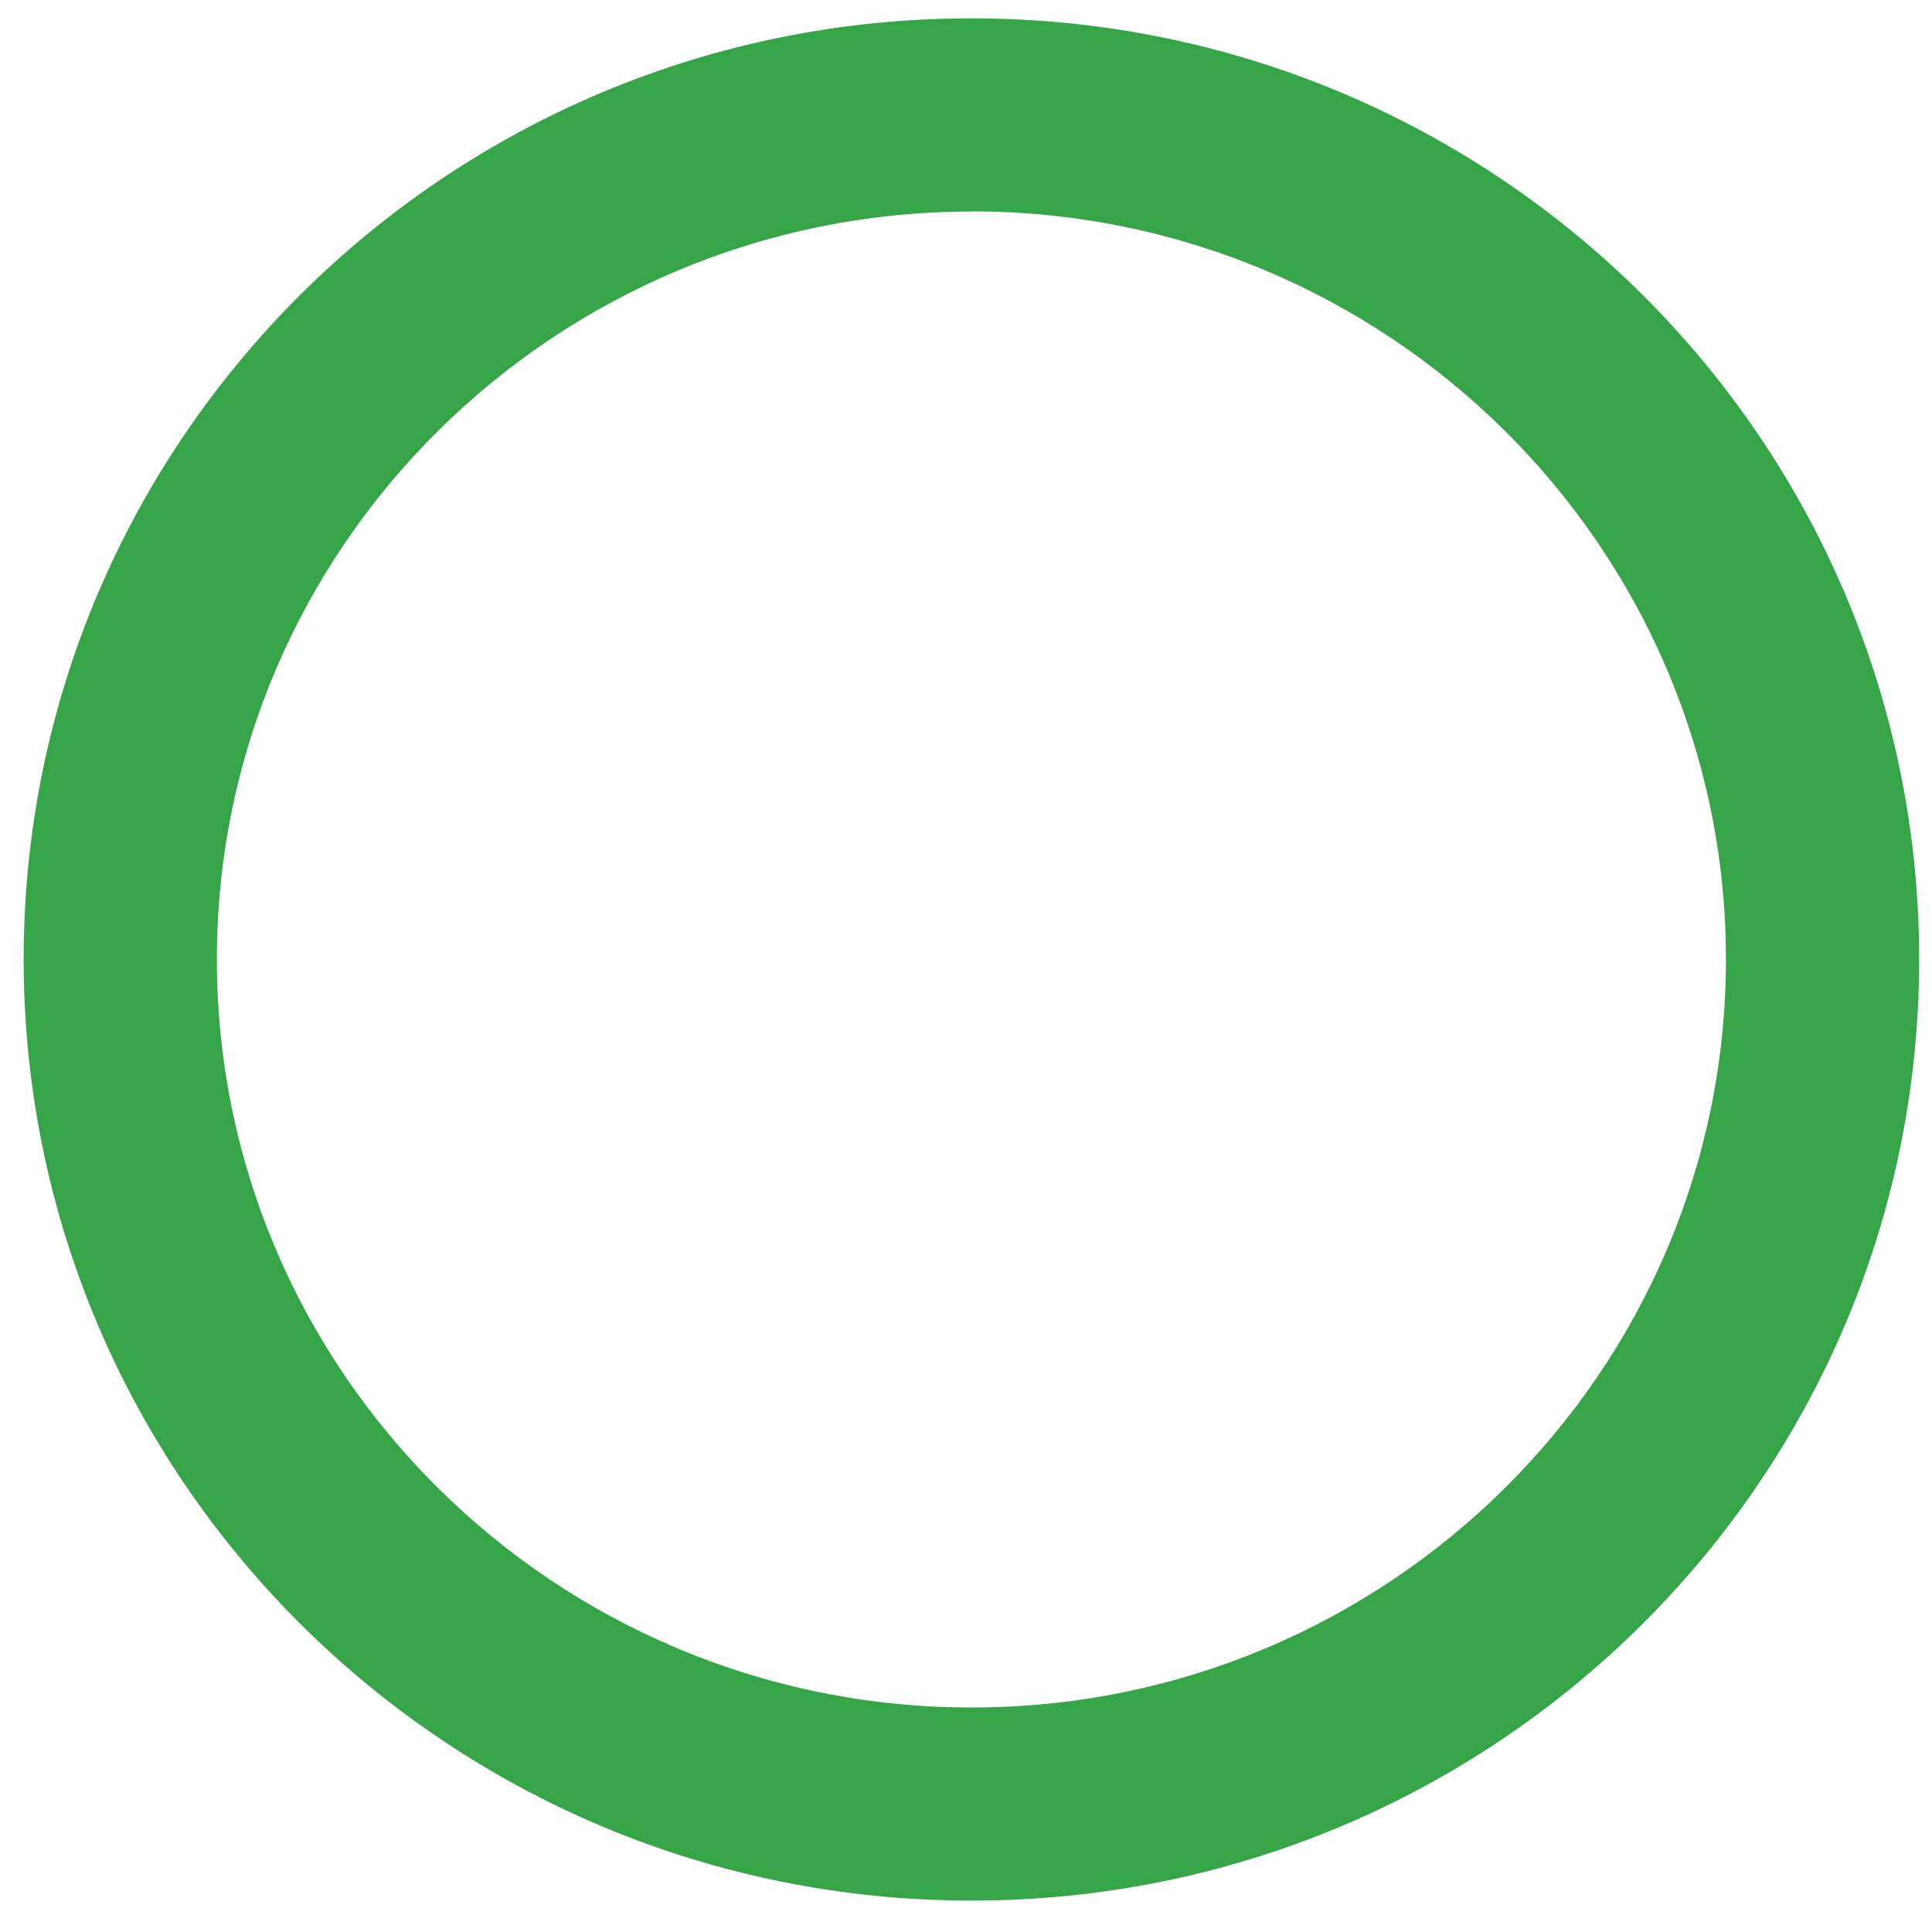
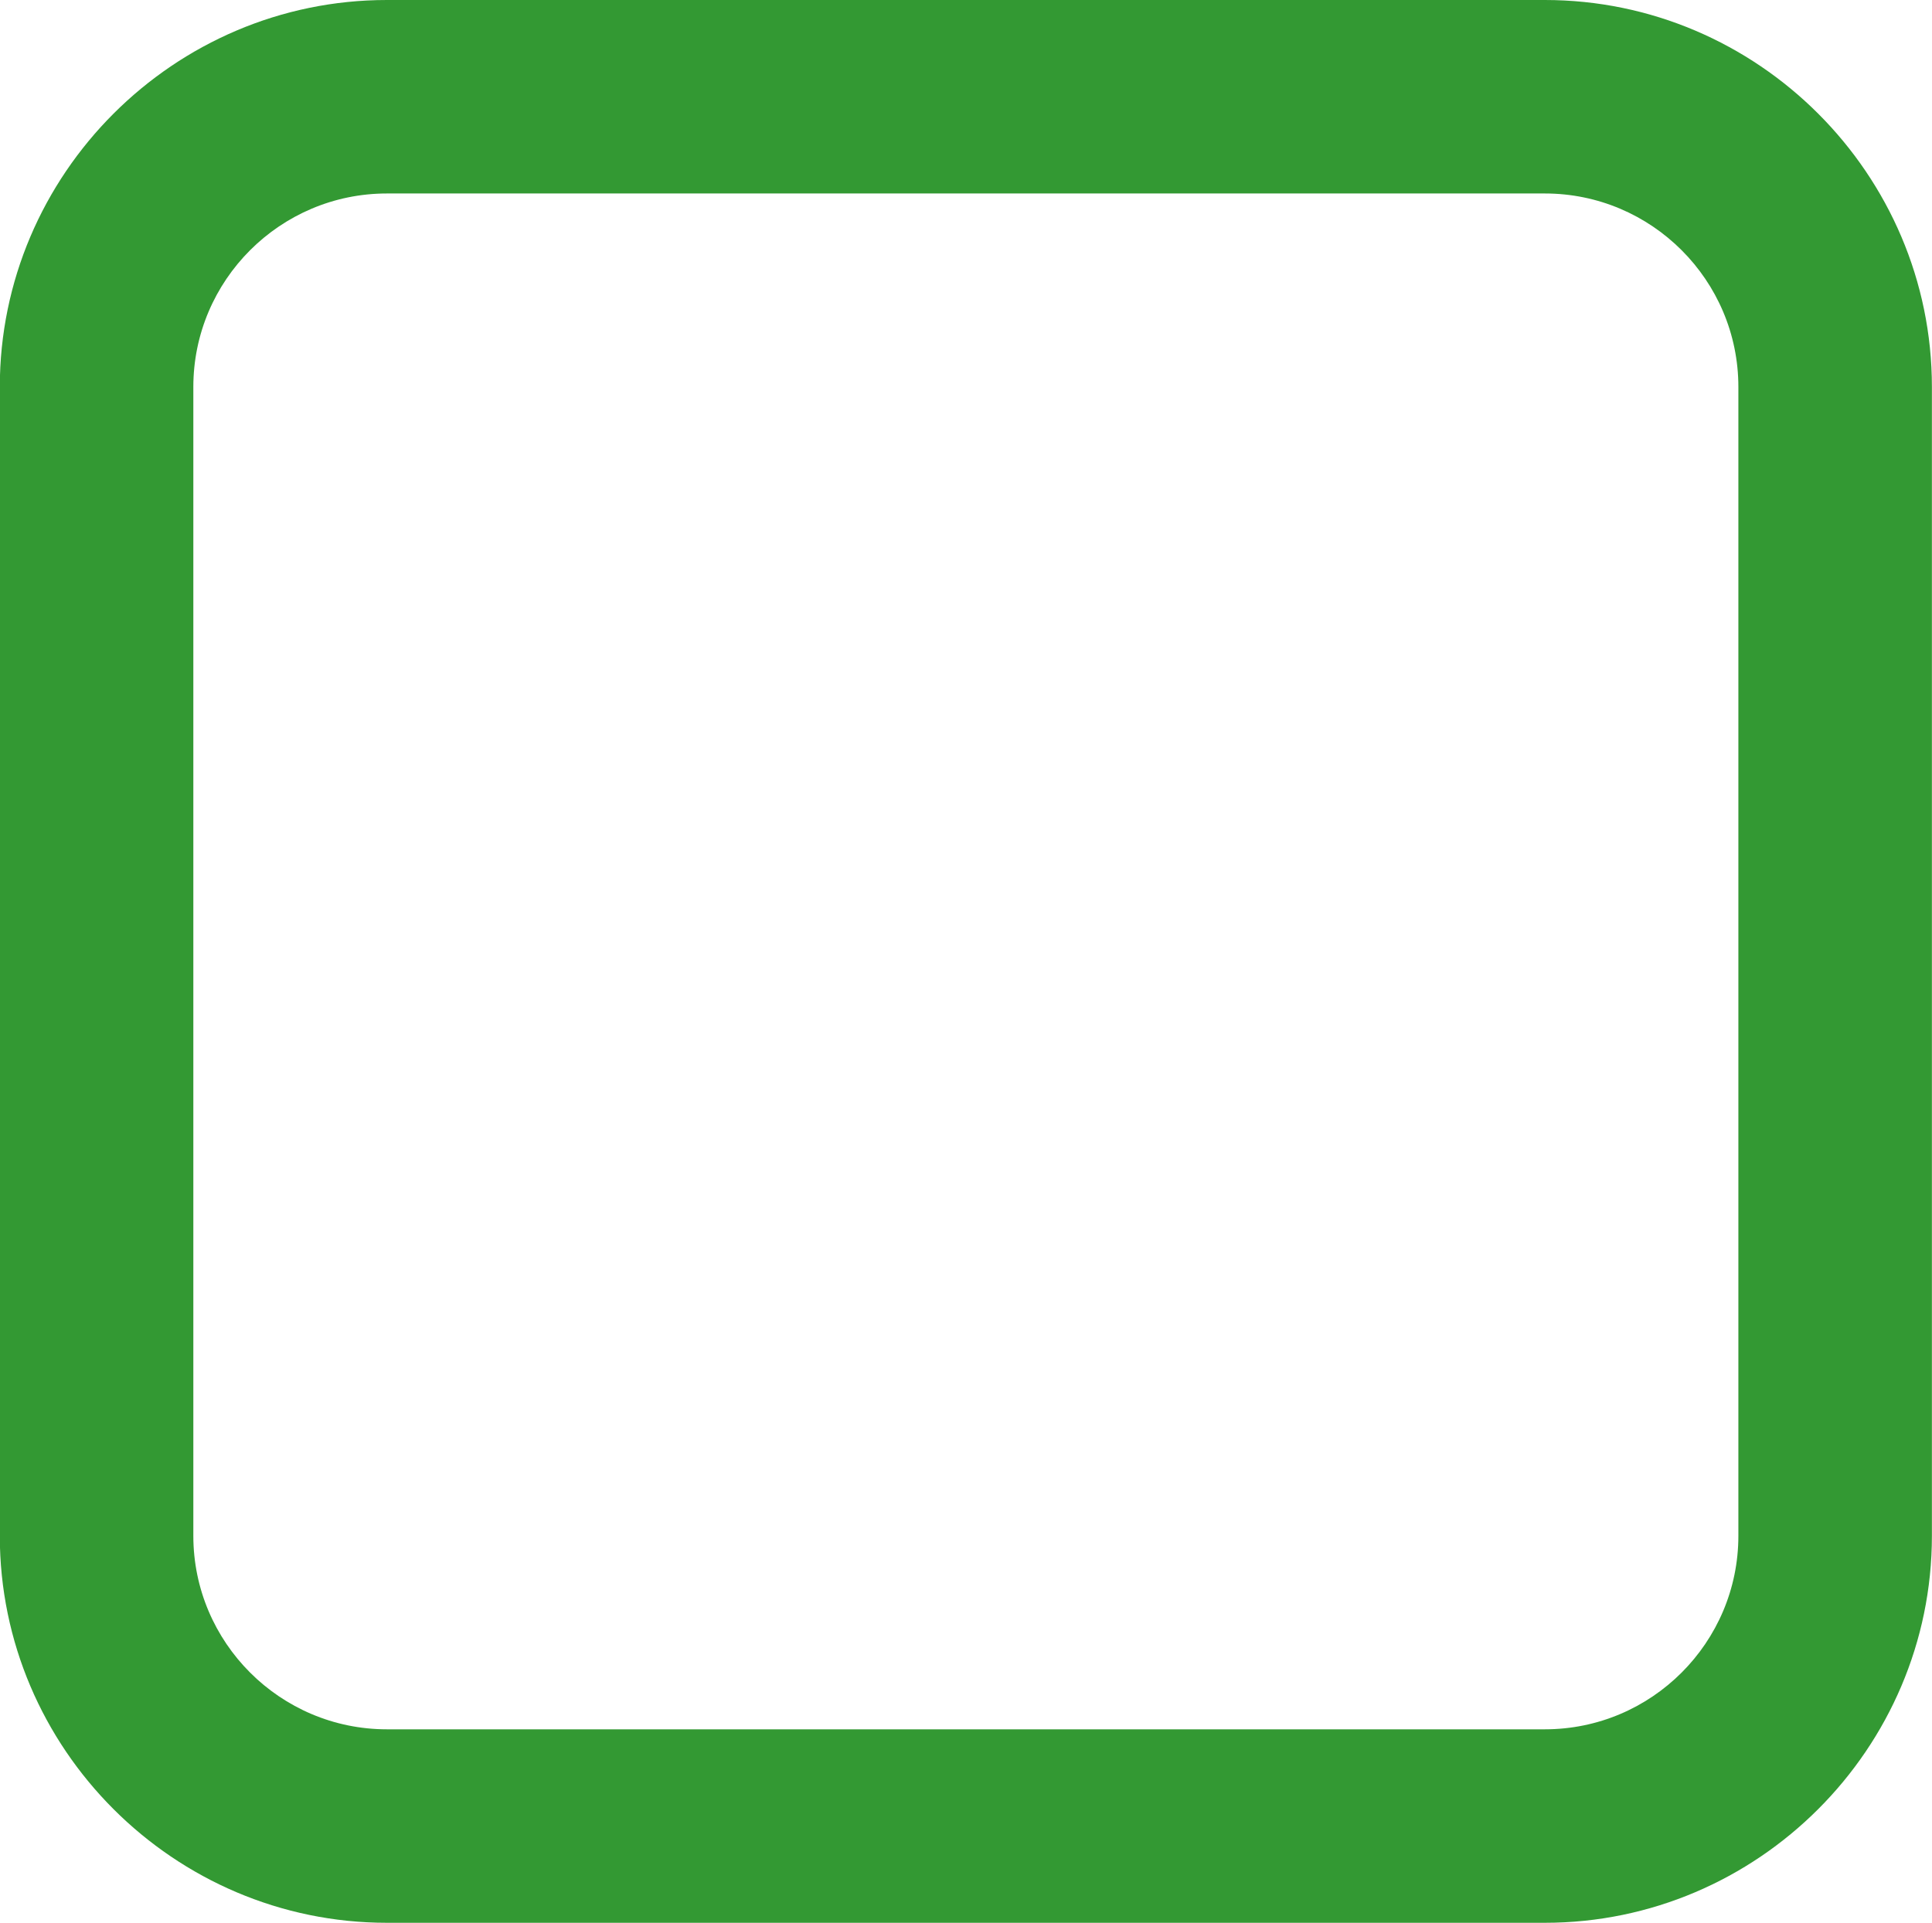
- <svg xmlns="http://www.w3.org/2000/svg" width="20" height="20" viewBox="0 0 20 20">
-   <path fill="#36A548" d="M10.057 2.188c4.307 0 7.81 3.474 7.81 7.743 0 4.272-3.503 7.745-7.81 7.745-4.308 0-7.812-3.474-7.812-7.744S5.75 2.19 10.057 2.19m0-2C4.637.188.245 4.55.245 9.93s4.393 9.745 9.812 9.745c5.417 0 9.81-4.363 9.81-9.744S15.476.19 10.058.19z" />
+ <svg xmlns="http://www.w3.org/2000/svg" width="19.966" height="19.876" viewBox="-18.708 -22.886 19.966 19.876">
+   <path fill="#393" d="M-2.743-20.886c1.103 0 2 .897 2 2V-7.01c0 1.103-.897 2-2 2H-14.71c-1.102 0-2-.897-2-2v-11.876c0-1.103.898-2 2-2h11.967m0-2H-14.71c-2.2 0-4 1.8-4 4V-7.01c0 2.2 1.8 4 4 4h11.967c2.2 0 4-1.8 4-4v-11.876c0-2.2-1.8-4-4-4z" />
</svg>
